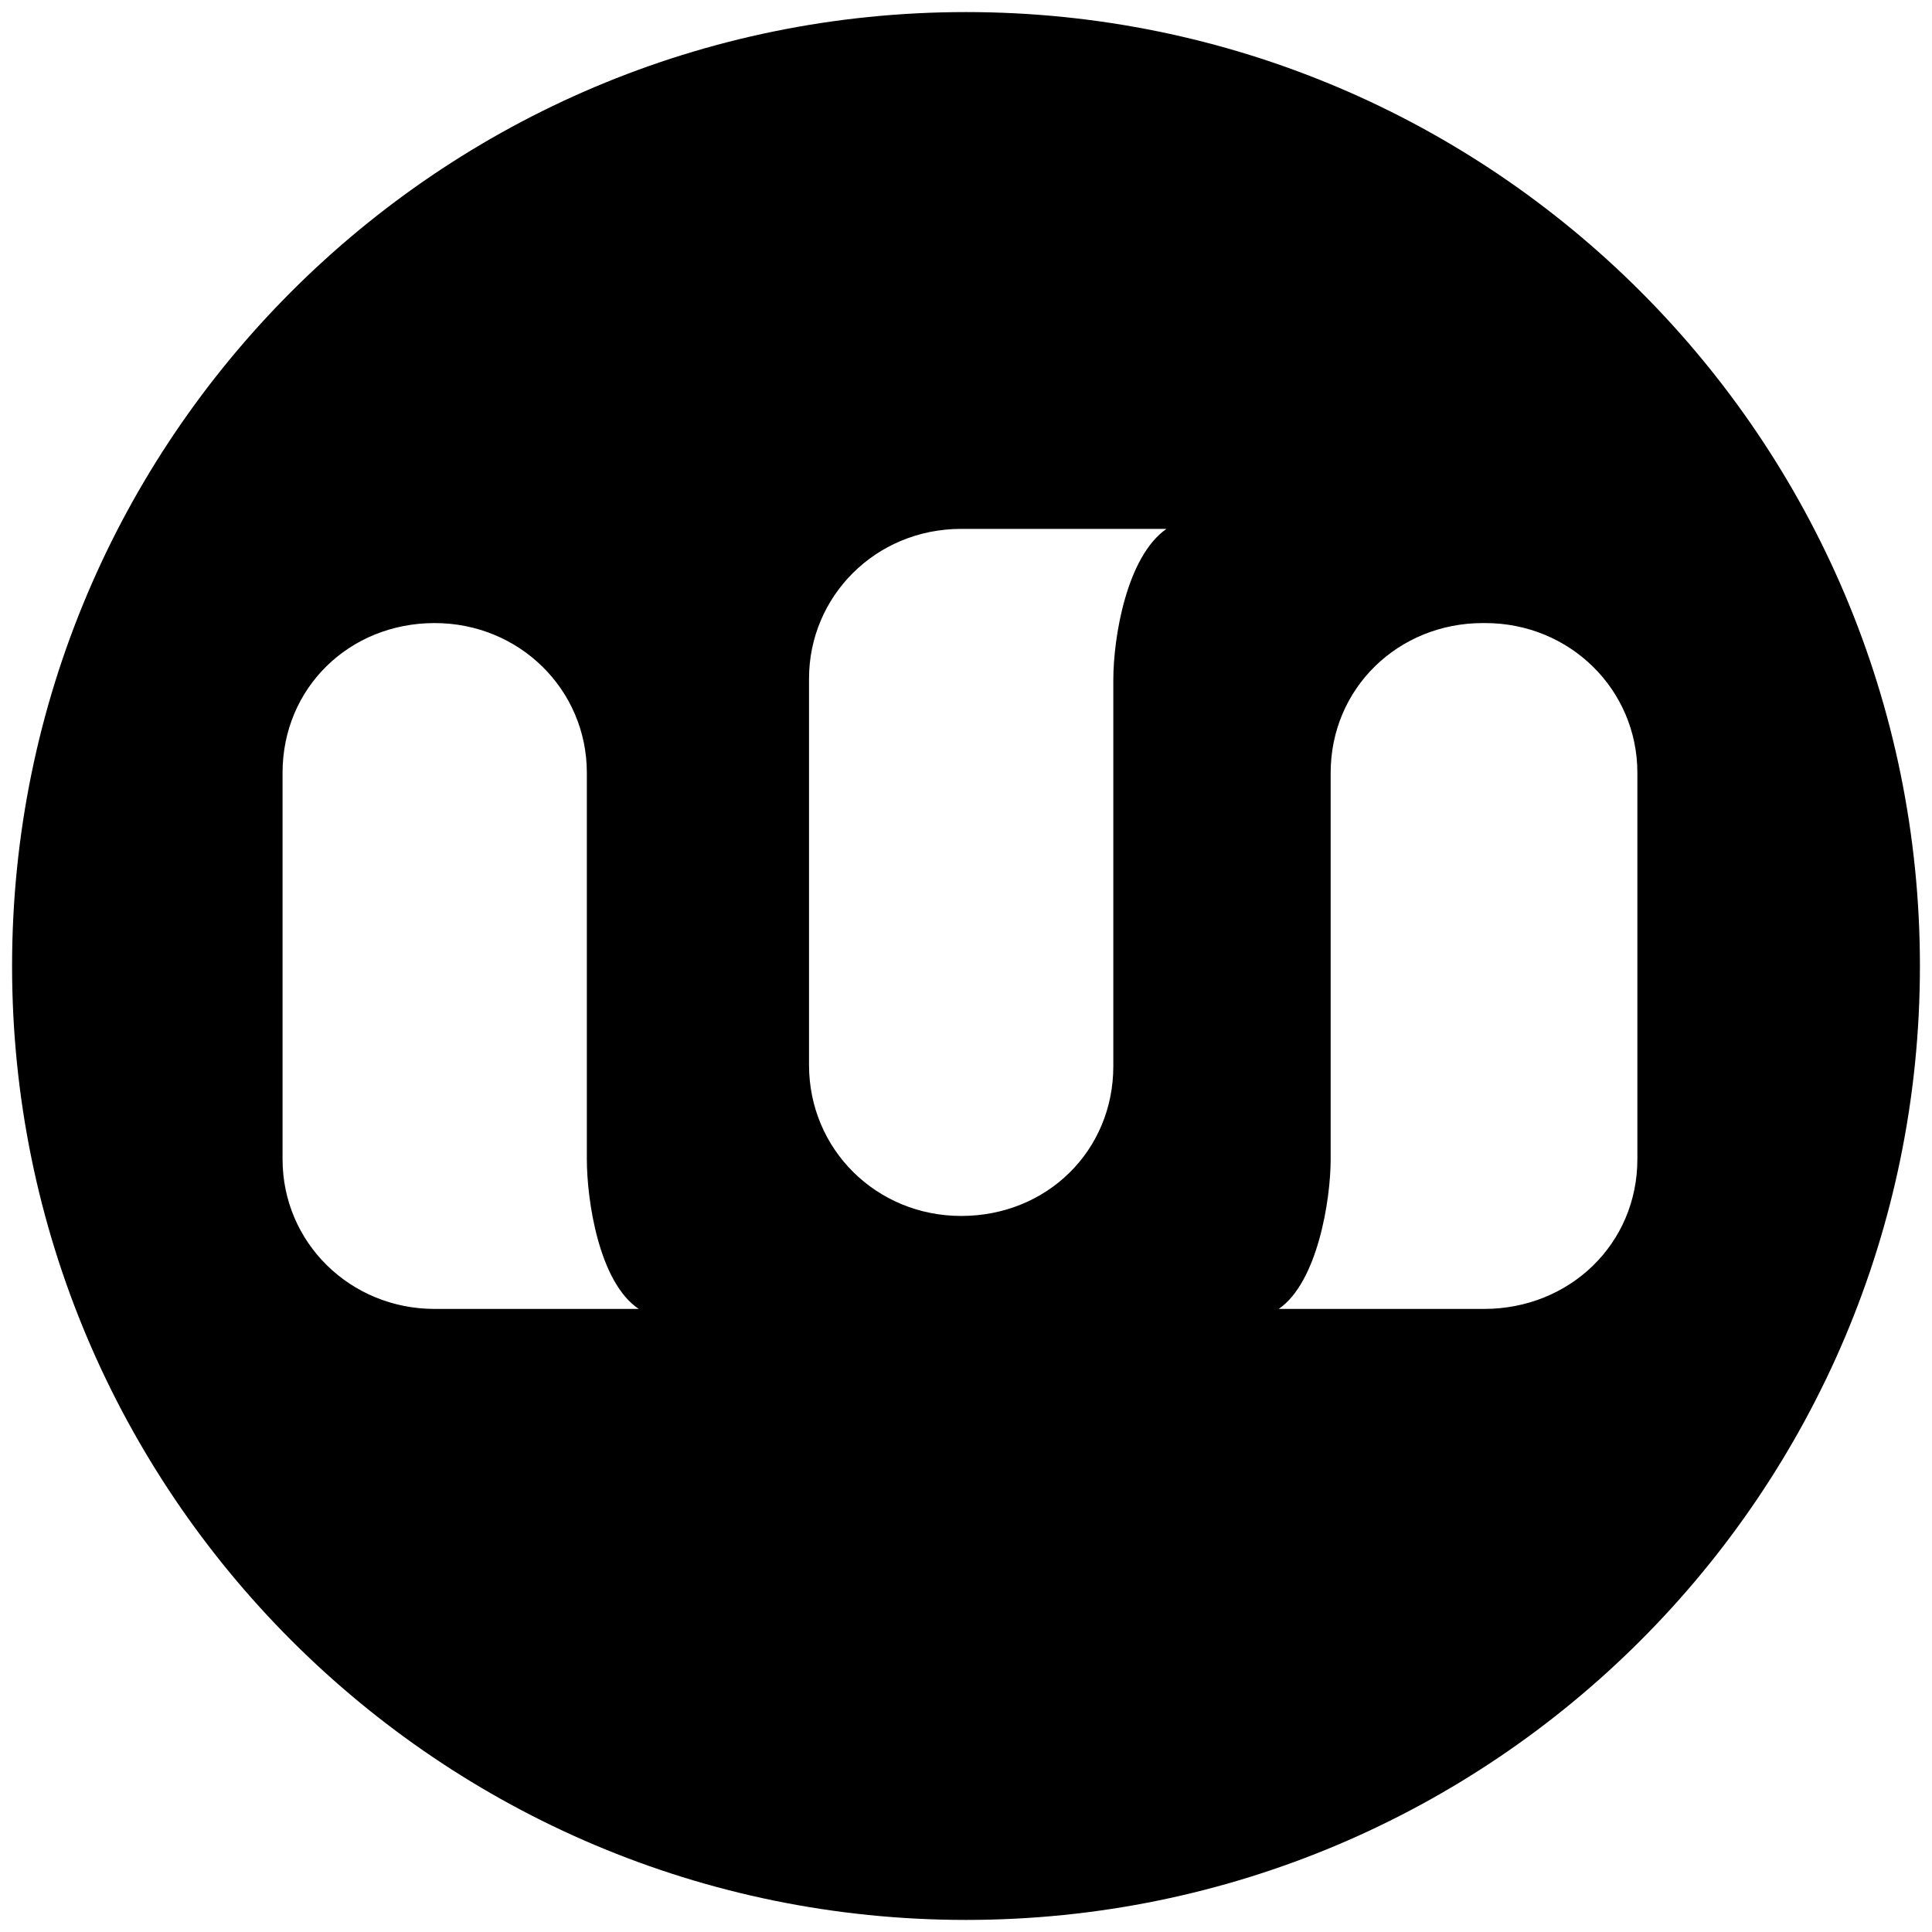
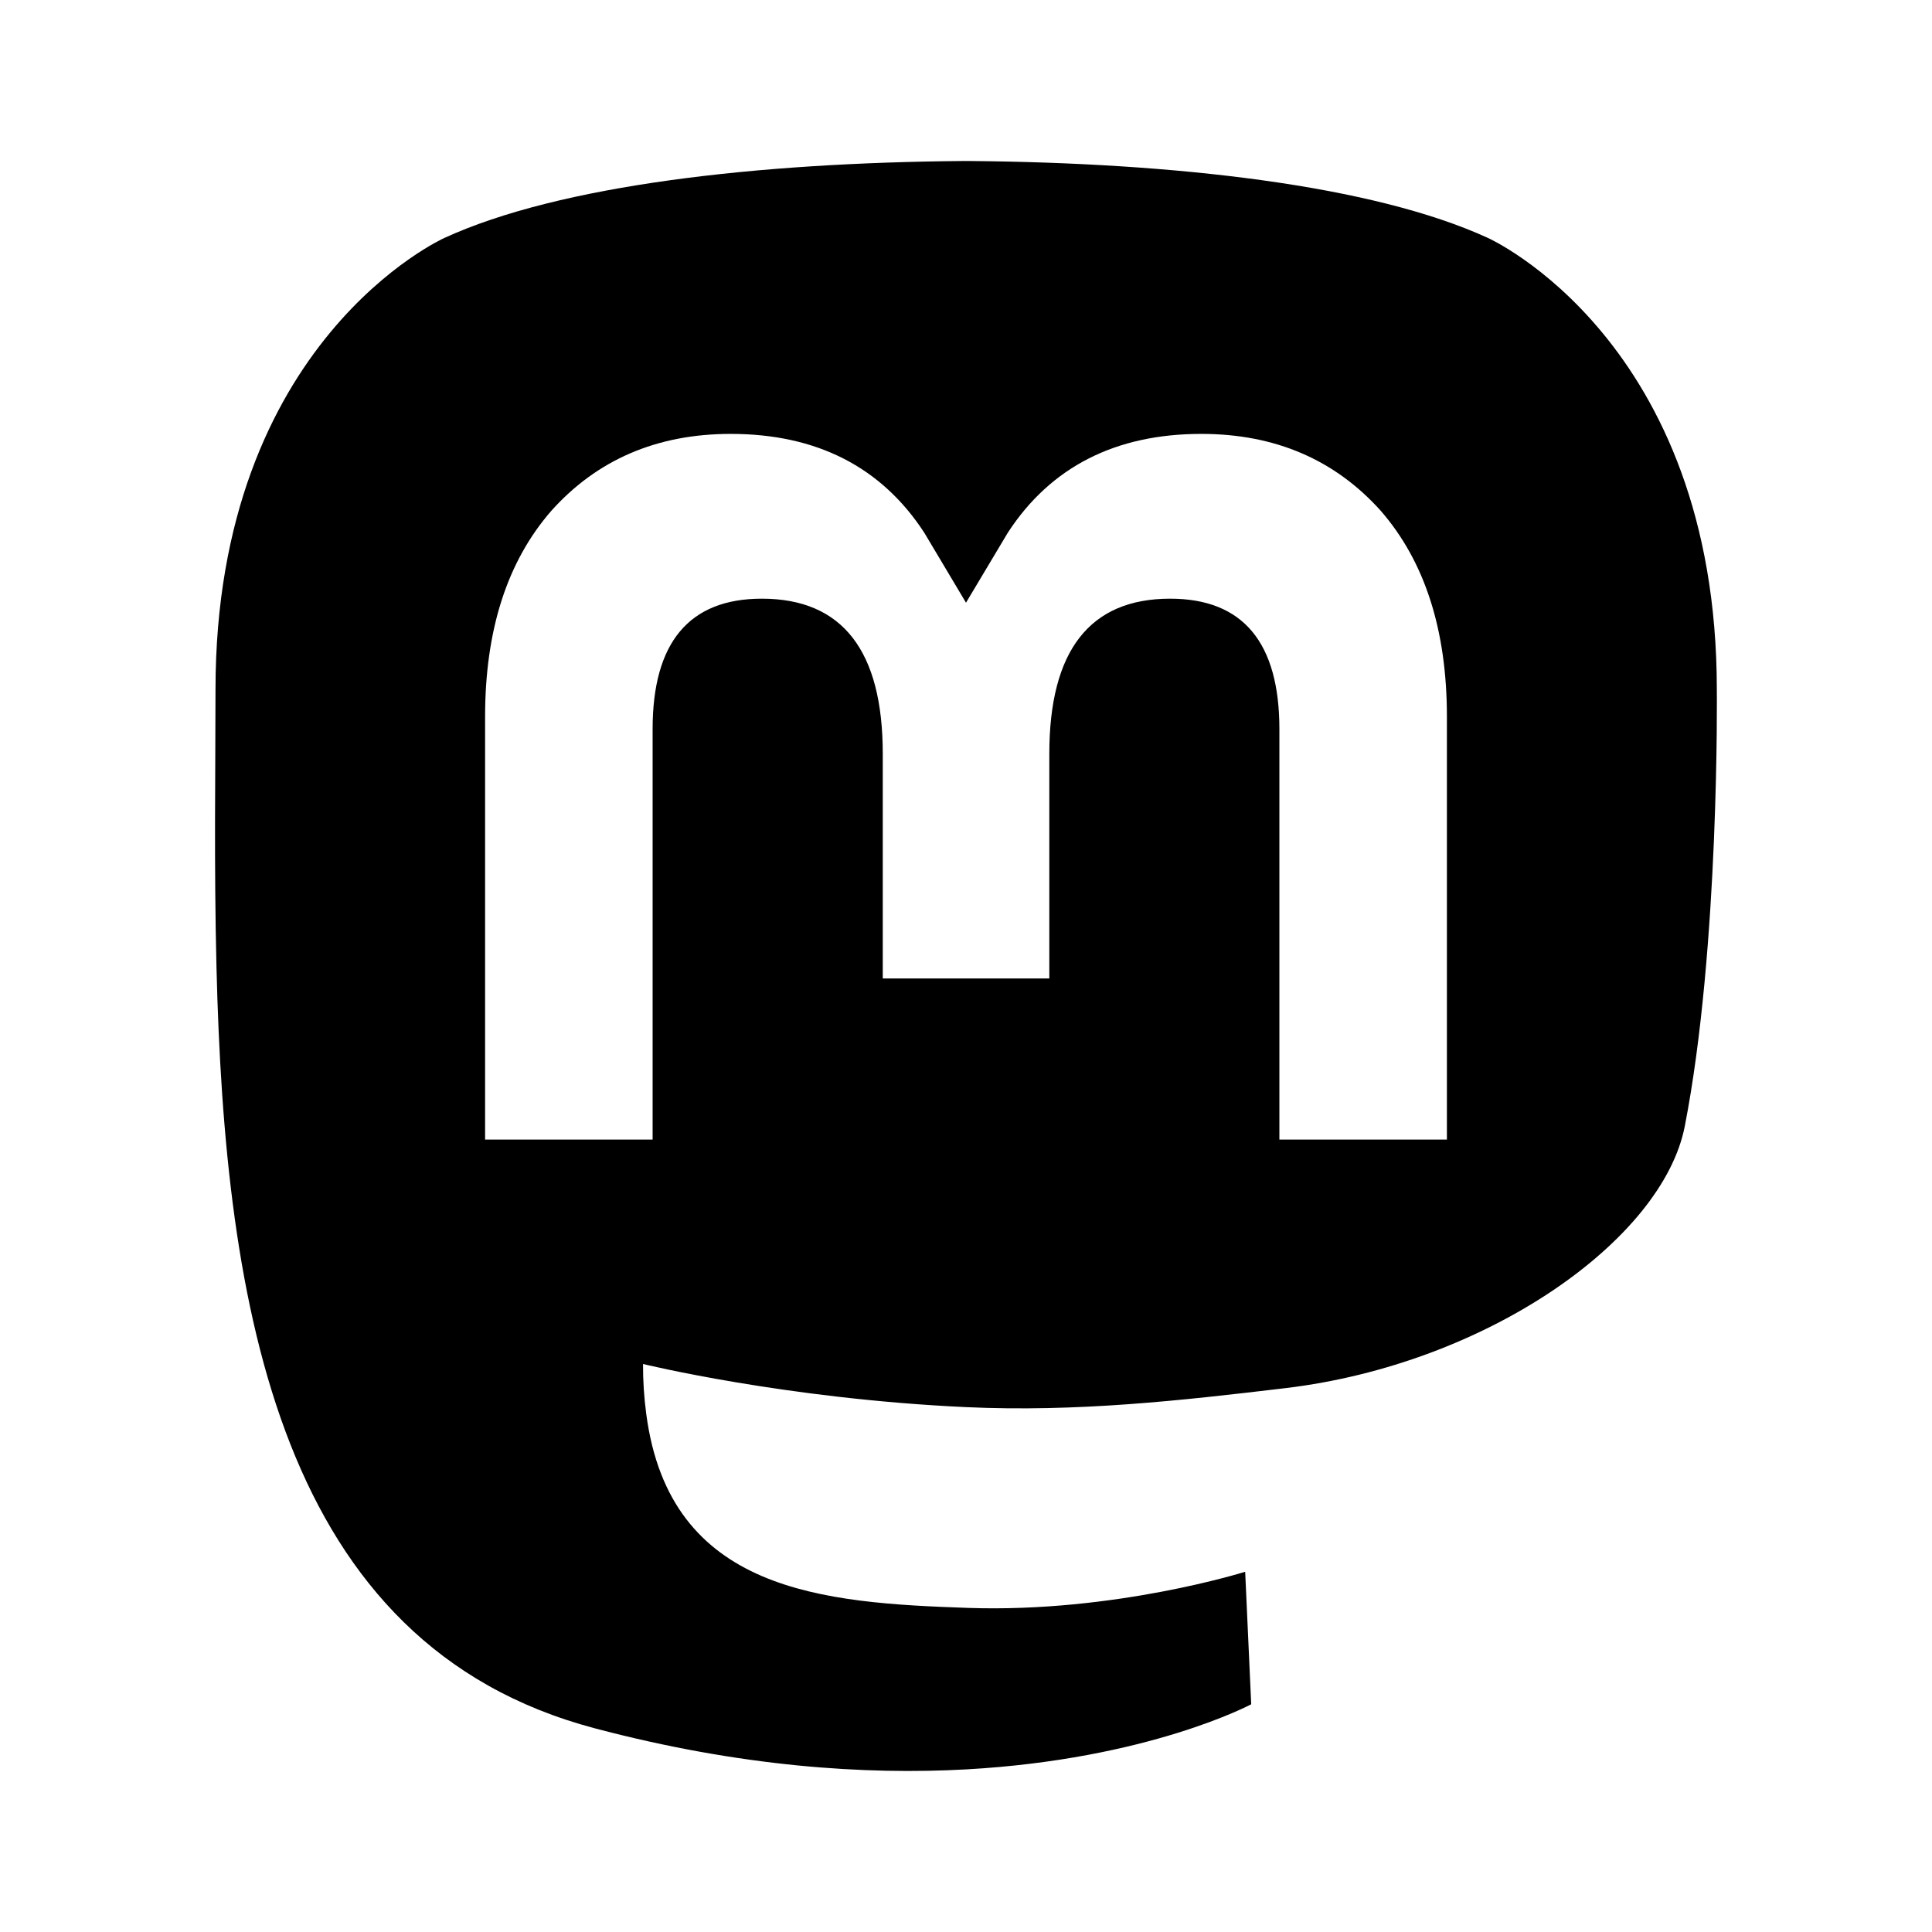
- <svg xmlns="http://www.w3.org/2000/svg" viewBox="0 0 16 16" height="16" width="16">
-   <path d="M8 .1A7.9 7.9 0 0 0 .1 8 7.9 7.9 0 0 0 8 15.9 7.9 7.9 0 0 0 15.9 8 7.9 7.9 0 0 0 8 .1zm-.04 4.28h1.7c-.33.23-.44.9-.44 1.25v3.2c0 .7-.55 1.24-1.26 1.24-.7 0-1.26-.55-1.26-1.25v-3.2c0-.68.55-1.24 1.26-1.24zm-4.36.78c.7 0 1.26.55 1.26 1.24v3.2c0 .34.1 1.02.43 1.24H3.6c-.7 0-1.26-.55-1.26-1.24V6.4c0-.7.55-1.24 1.26-1.24zm8.7 0c.7 0 1.26.55 1.26 1.24v3.2c0 .7-.56 1.24-1.27 1.24h-1.7c.32-.22.43-.9.43-1.24V6.4c0-.7.56-1.24 1.26-1.24z" fill="#000" />
+ <svg xmlns="http://www.w3.org/2000/svg" fill="#000000" width="800px" height="800px" viewBox="0 0 24 24" xml:space="preserve">
+   <path d="M21.327 8.566c0-4.339-2.843-5.61-2.843-5.61-1.433-.658-3.894-.935-6.451-.956h-.063c-2.557.021-5.016.298-6.45.956 0 0-2.843 1.272-2.843 5.61 0 .993-.019 2.181.012 3.441.103 4.243.778 8.425 4.701 9.463 1.809.479 3.362.579 4.612.51 2.268-.126 3.541-.809 3.541-.809l-.075-1.646s-1.621.511-3.441.449c-1.804-.062-3.707-.194-3.999-2.409a4.523 4.523 0 0 1-.04-.621s1.77.433 4.014.536c1.372.063 2.658-.08 3.965-.236 2.506-.299 4.688-1.843 4.962-3.254.434-2.223.398-5.424.398-5.424zm-3.353 5.59h-2.081V9.057c0-1.075-.452-1.62-1.357-1.62-1 0-1.501.647-1.501 1.927v2.791h-2.069V9.364c0-1.28-.501-1.927-1.502-1.927-.905 0-1.357.546-1.357 1.62v5.099H6.026V8.903c0-1.074.273-1.927.823-2.558.566-.631 1.307-.955 2.228-.955 1.065 0 1.872.409 2.405 1.228l.518.869.519-.869c.533-.819 1.34-1.228 2.405-1.228.92 0 1.662.324 2.228.955.549.631.822 1.484.822 2.558v5.253z" />
</svg>
